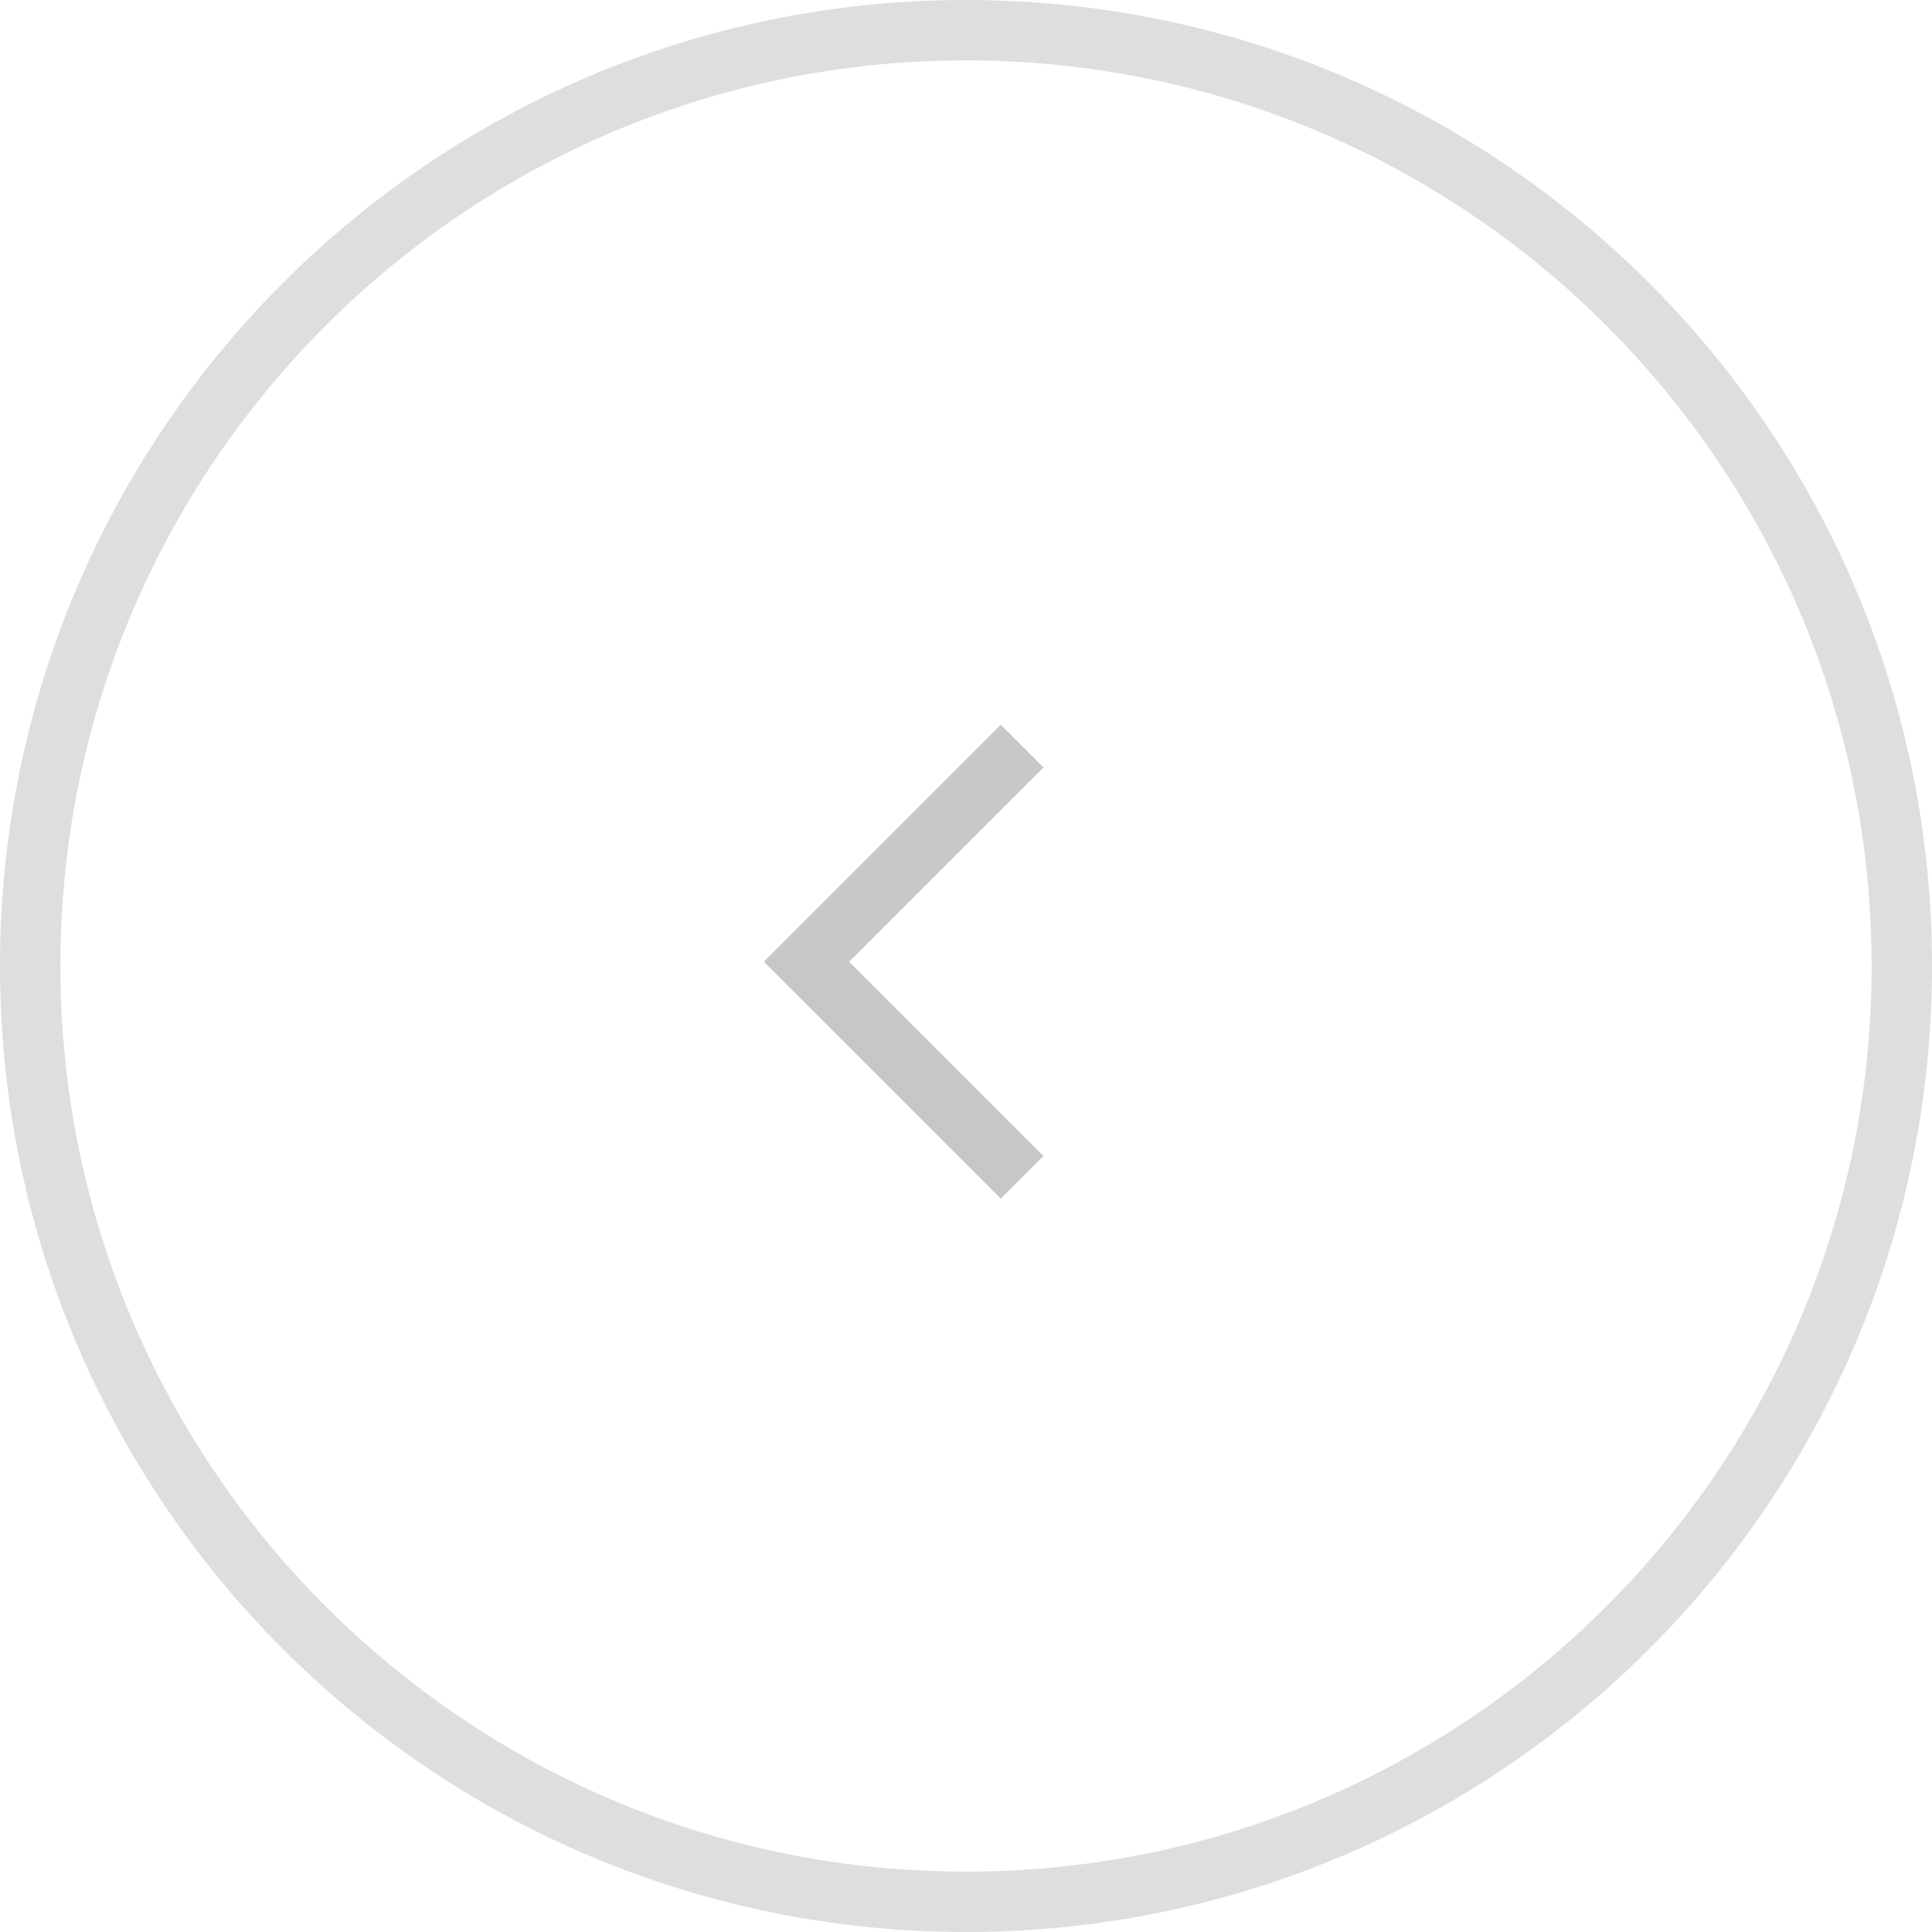
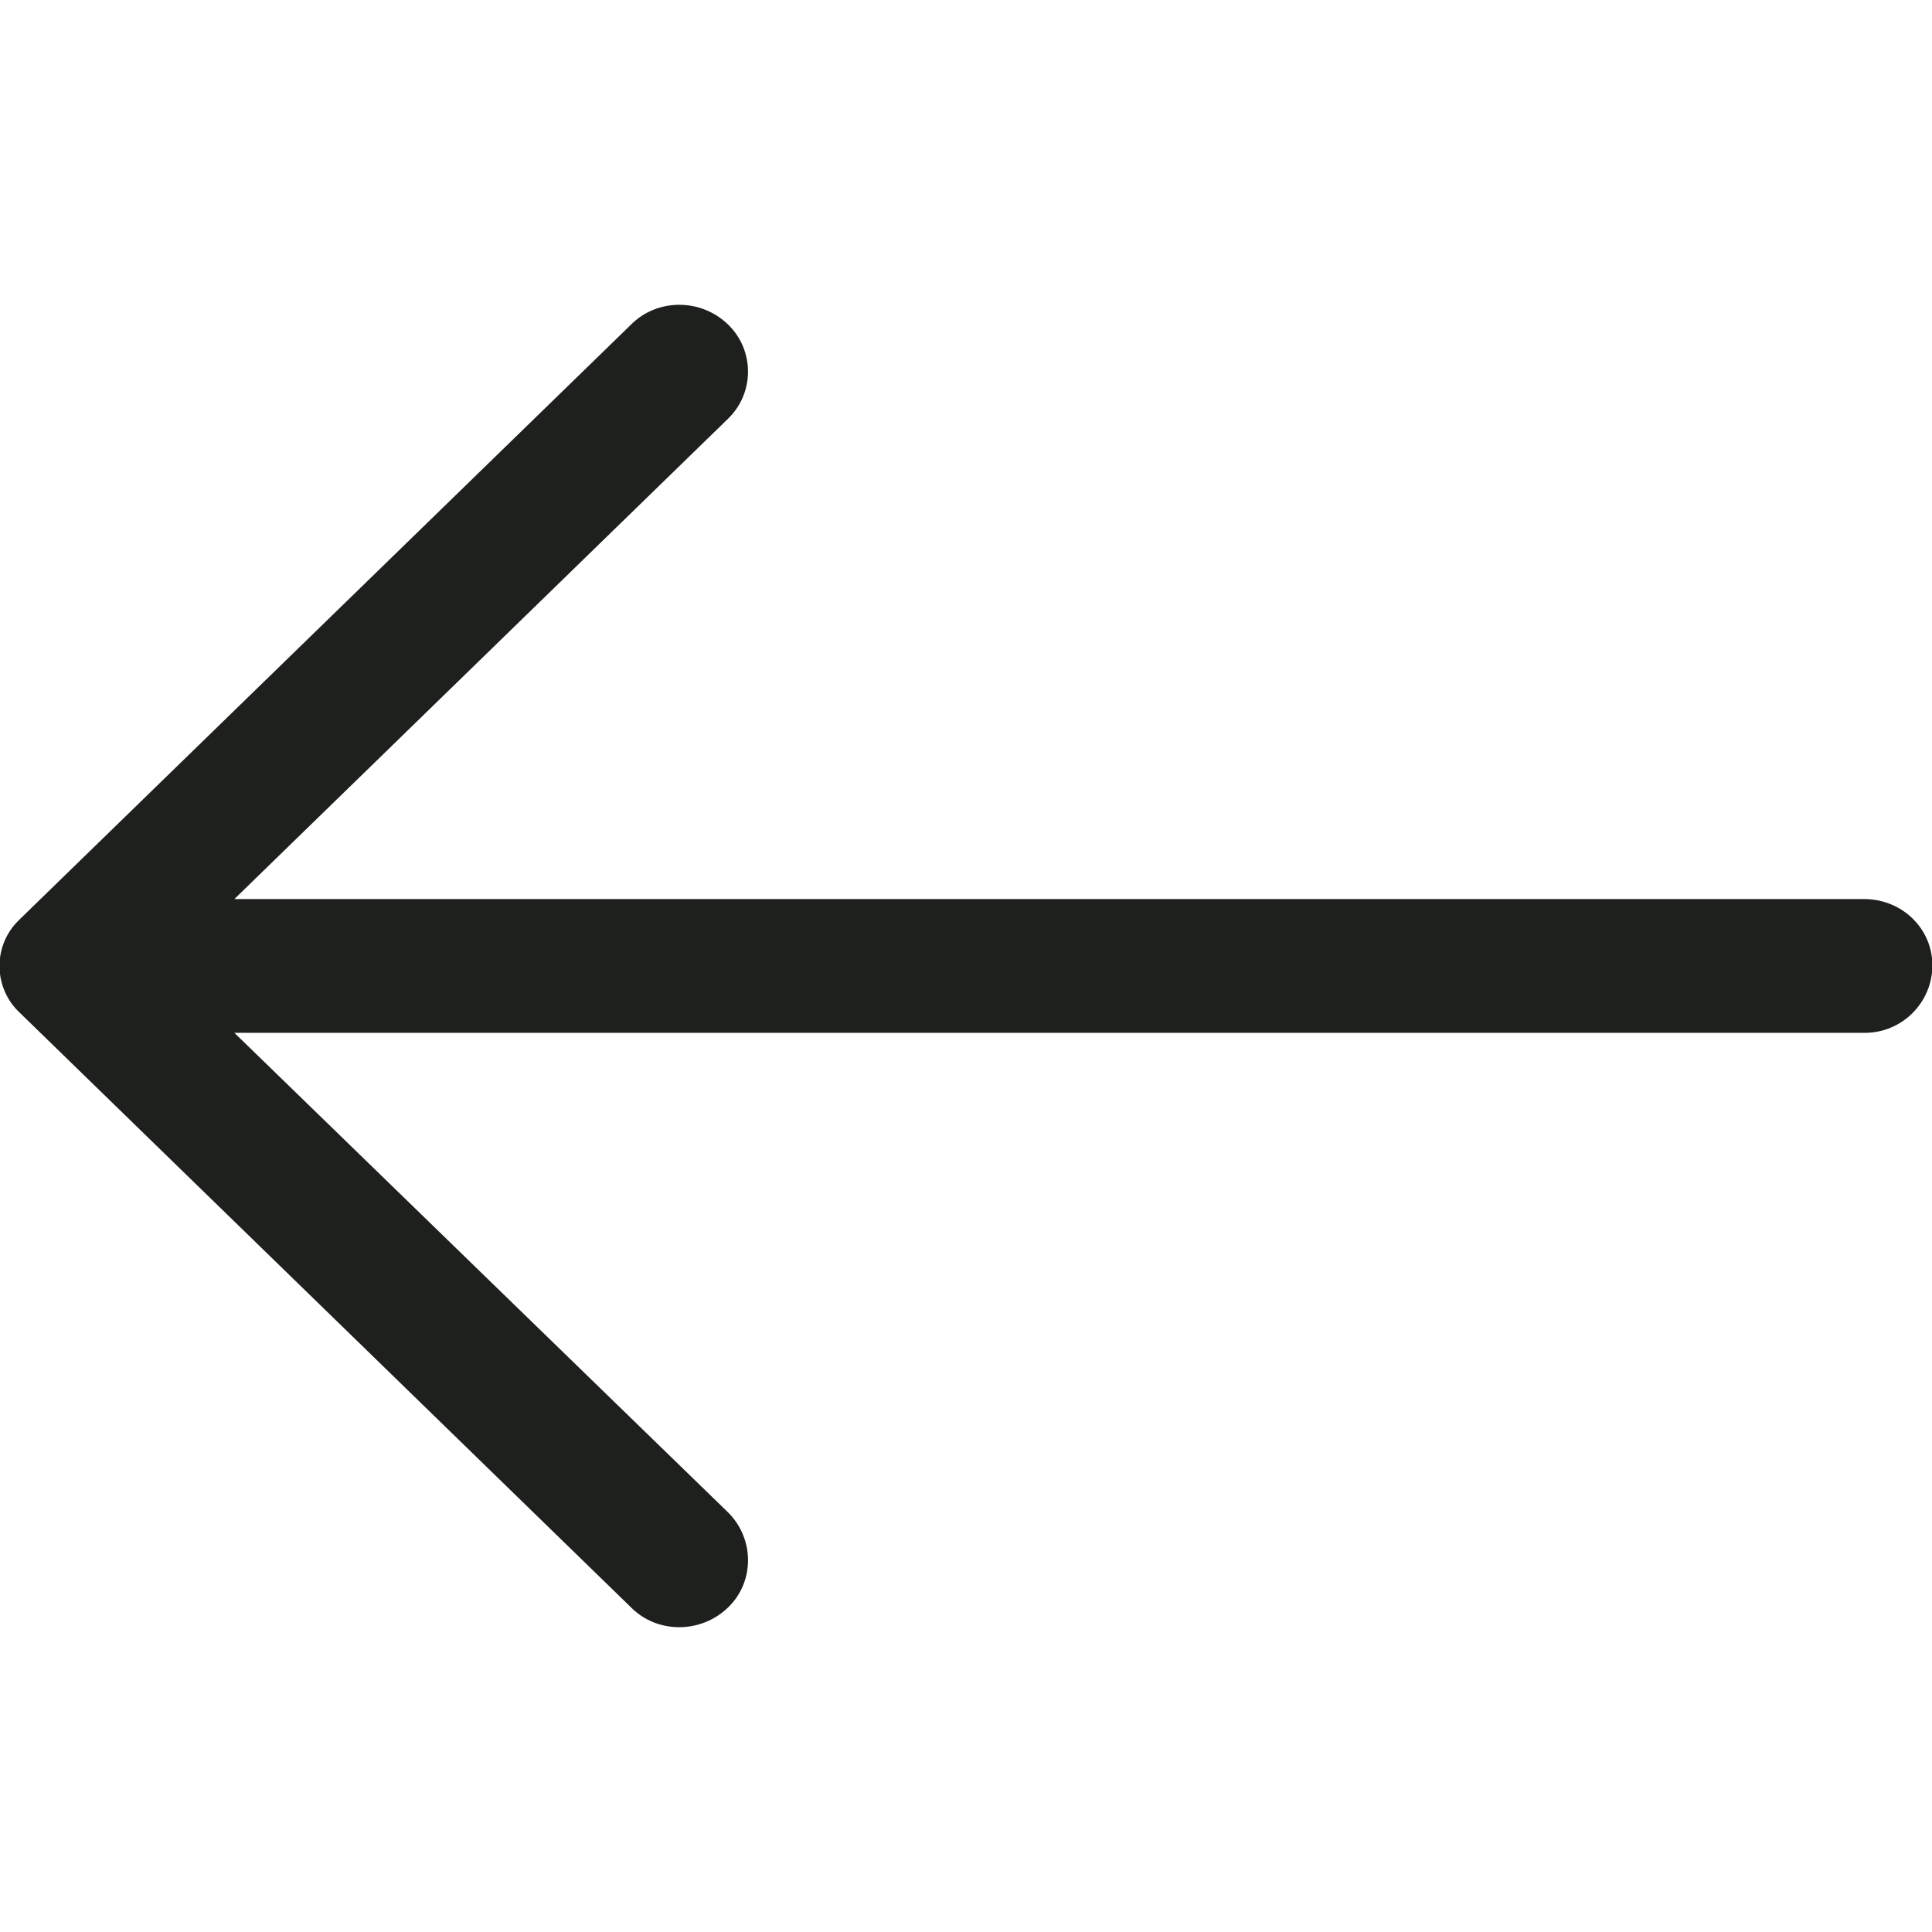
- <svg xmlns="http://www.w3.org/2000/svg" viewBox="15857 8379 32 32">
-   <defs>
-     <style>
-       .cls-1 {
-         fill: none;
-         stroke: #dedede;
-       }
- 
-       .cls-2, .cls-4 {
-         fill: none;
-       }
- 
-       .cls-2 {
-         stroke: #c7c7c7;
-       }
- 
-       .cls-3 {
-         stroke: none;
-       }
-     </style>
-   </defs>
-   <g id="Group_674" data-name="Group 674" transform="translate(14641 7183)">
-     <g id="Ellipse_56" data-name="Ellipse 56" class="cls-1" transform="translate(1248 1228) rotate(180)">
-       <circle class="cls-3" cx="16" cy="16" r="16" />
-       <circle class="cls-4" cx="16" cy="16" r="15.5" />
-     </g>
-     <path id="Path_305" data-name="Path 305" class="cls-2" d="M-4432-11001h5.051v5.051" transform="translate(5877.914 -9697.278) rotate(-135)" />
-   </g>
+ <svg xmlns="http://www.w3.org/2000/svg" version="1.1" id="Layer_1" x="0px" y="0px" width="18.992px" height="18.992px" viewBox="0.004 -2.996 18.992 18.992" enable-background="new 0.004 -2.996 18.992 18.992" xml:space="preserve">
+   <path fill="#1E201D" d="M6.206,0.196c0.258-0.261,0.69-0.261,0.957,0c0.255,0.249,0.259,0.658,0.01,0.912  c-0.003,0.003-0.007,0.007-0.01,0.01L2.308,5.842H18.33C18.703,5.843,19,6.132,19,6.495c-0.002,0.367-0.301,0.664-0.668,0.662  c-0.001,0-0.001,0-0.002,0H2.308l4.855,4.716c0.259,0.26,0.259,0.68,0,0.931c-0.268,0.261-0.7,0.261-0.957,0L0.2,6.961  c-0.255-0.237-0.269-0.636-0.032-0.89C0.179,6.06,0.189,6.049,0.2,6.039L6.206,0.196z" />
</svg>
